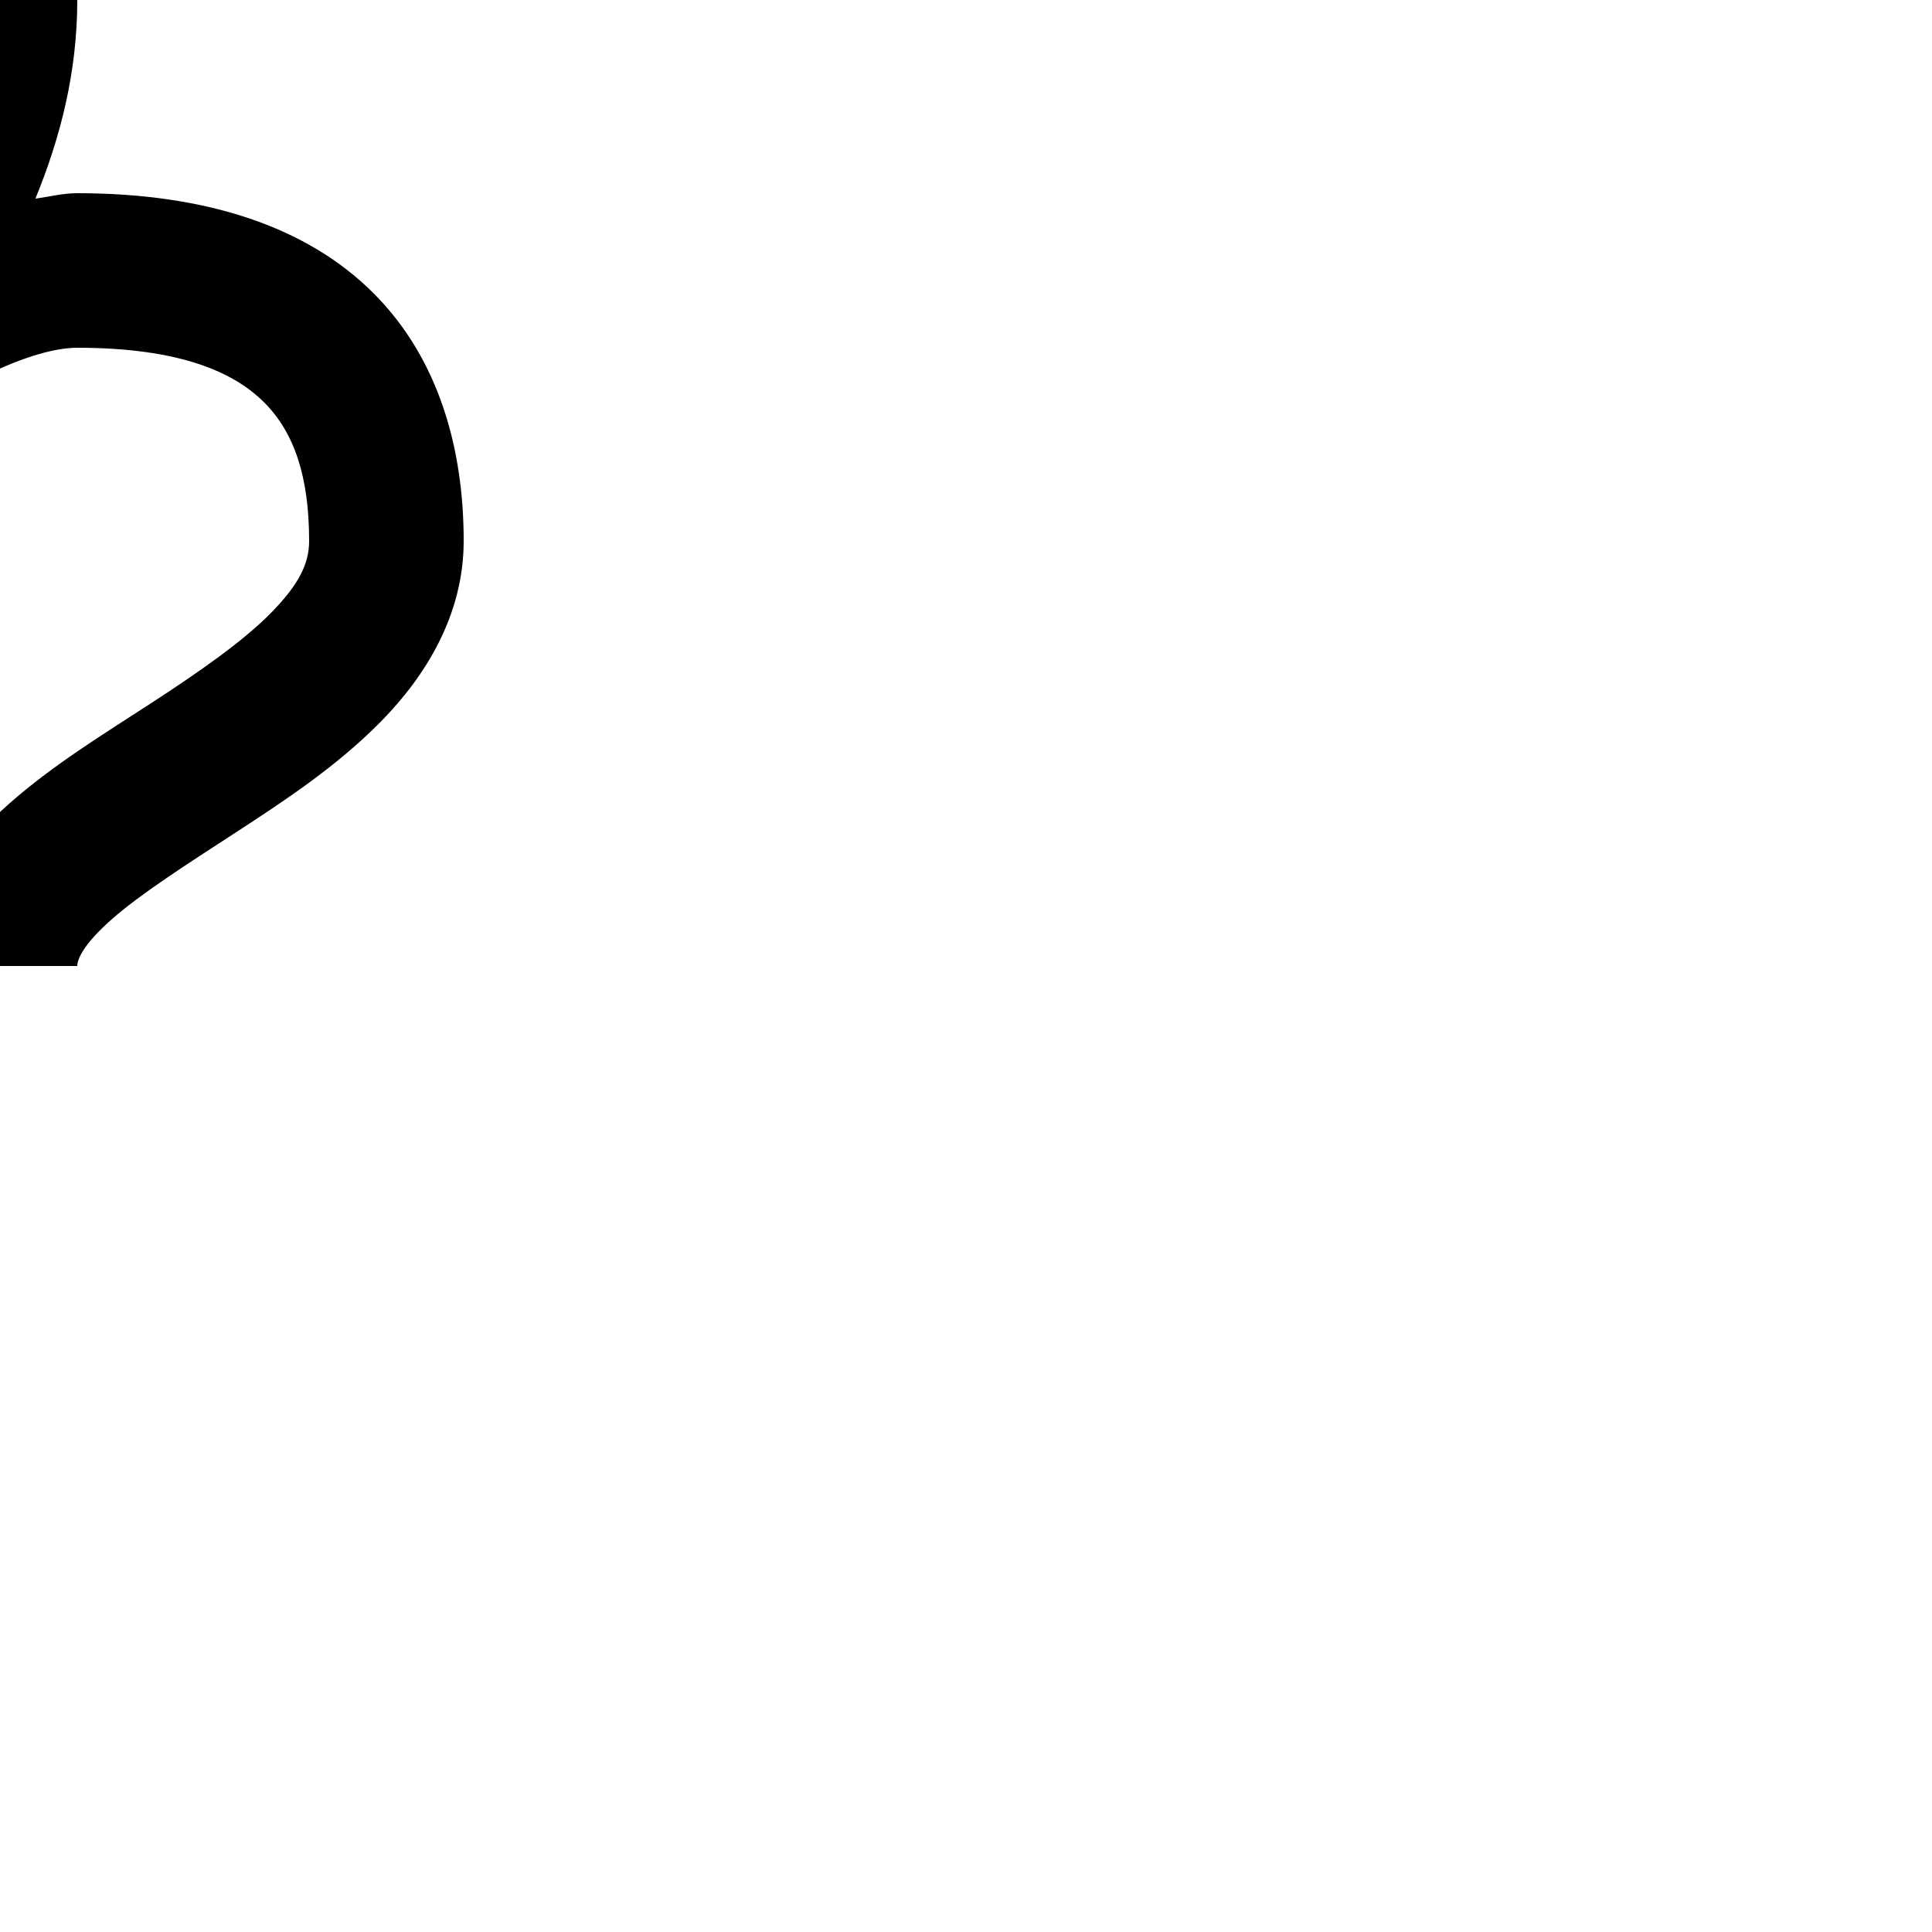
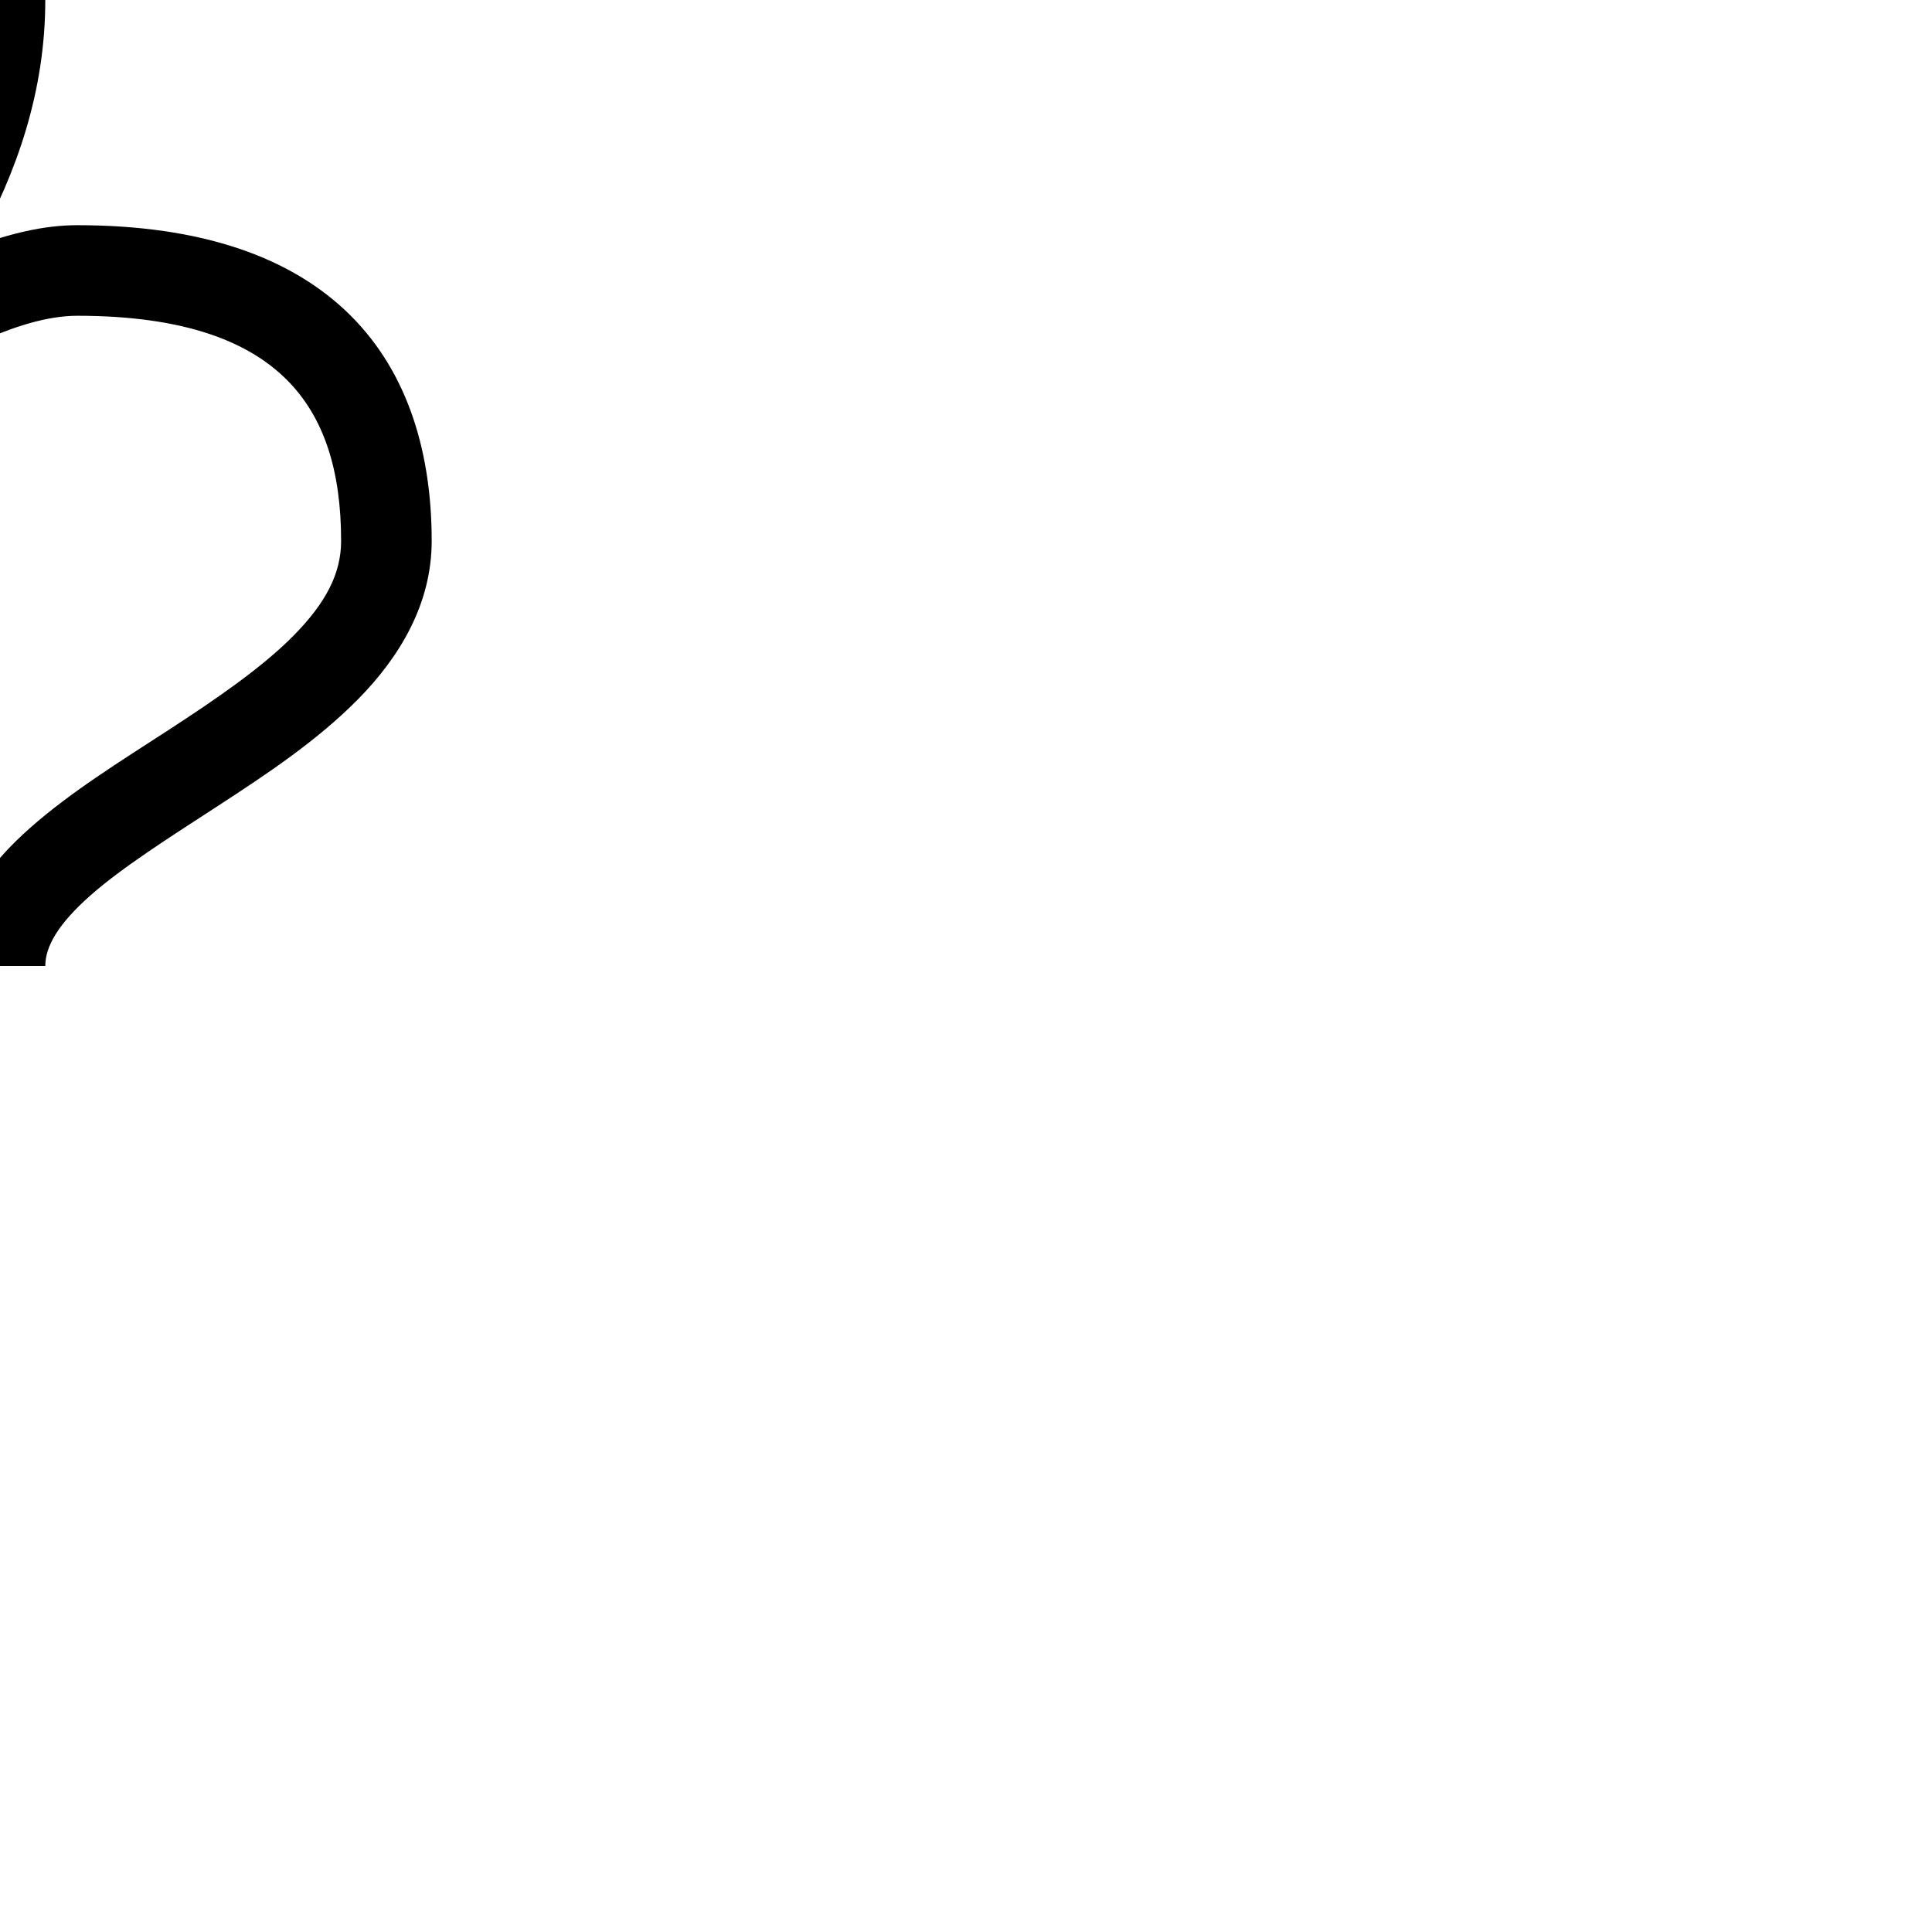
<svg xmlns="http://www.w3.org/2000/svg" width="100" height="100" viewBox="0 0 100 100" version="1.1" id="svg1035">
  <defs id="defs1032" />
  <g id="layer1">
-     <path style="color:#000000;fill:#000000;stroke-linejoin:bevel;-inkscape-stroke:none" d="m -4,0 c 0,8.257 -6.482,15.35 -12.561,21.176 -2.353,2.15 -4.528,4.256 -6.268,5.996 l 5.656,5.656 c 1.738,-1.738 4.611,-4.261 7.645,-7.15 1.07,-0.933 2.111,-1.912 3.207,-2.75 C -2.366,19.904 1.667,18 4,18 c 5.333,0 8.115,1.271 9.672,2.828 C 15.229,22.385 16,24.667 16,28 c 0,1.167 -0.52,2.246 -1.977,3.727 -1.456,1.48 -3.742,3.07 -6.203,4.67 -2.461,1.599 -5.082,3.201 -7.344,5.199 C -1.785,43.594 -4,46.333 -4,50 h 8 c 0,-0.333 0.285,-1.094 1.773,-2.408 1.488,-1.315 3.867,-2.838 6.406,-4.488 2.539,-1.651 5.253,-3.435 7.547,-5.768 C 22.02,35.004 24,31.833 24,28 24,23.333 22.771,18.615 19.328,15.172 15.885,11.729 10.667,10 4,10 3.255,10 2.553,10.182 1.832,10.283 3.124,7.133 4,3.736 4,0 Z" id="path880-7" />
+     <path style="color:#000000;fill:#000000;stroke-linejoin:bevel;-inkscape-stroke:none" d="m -2.344,0 c 0,8.929 -6.675,16.299 -12.795,22.139 -2.434,2.207 -4.704,4.392 -6.518,6.205 l 3.314,3.314 c 1.762,-1.762 4.473,-4.172 7.33,-6.889 1.22,-1.077 2.415,-2.187 3.686,-3.158 C -3.25,18.494 0.977,16.344 4,16.344 c 5.609,0 8.896,1.367 10.844,3.314 1.948,1.948 2.812,4.732 2.812,8.342 0,1.719 -0.822,3.232 -2.451,4.889 C 13.576,34.545 11.2,36.175 8.723,37.785 6.246,39.395 3.676,40.981 1.574,42.838 -0.527,44.694 -2.344,47.023 -2.344,50 h 4.688 c 0,-1.023 0.686,-2.194 2.334,-3.65 1.648,-1.456 4.077,-2.995 6.6,-4.635 2.523,-1.64 5.149,-3.383 7.27,-5.539 C 20.667,34.02 22.344,31.281 22.344,28 c 0,-4.391 -1.133,-8.604 -4.186,-11.656 C 15.106,13.291 10.391,11.656 4,11.656 c -1.775,0 -3.512,0.454 -5.229,1.074 C 0.867,8.934 2.344,4.731 2.344,0 Z" id="path880-7" />
  </g>
</svg>
